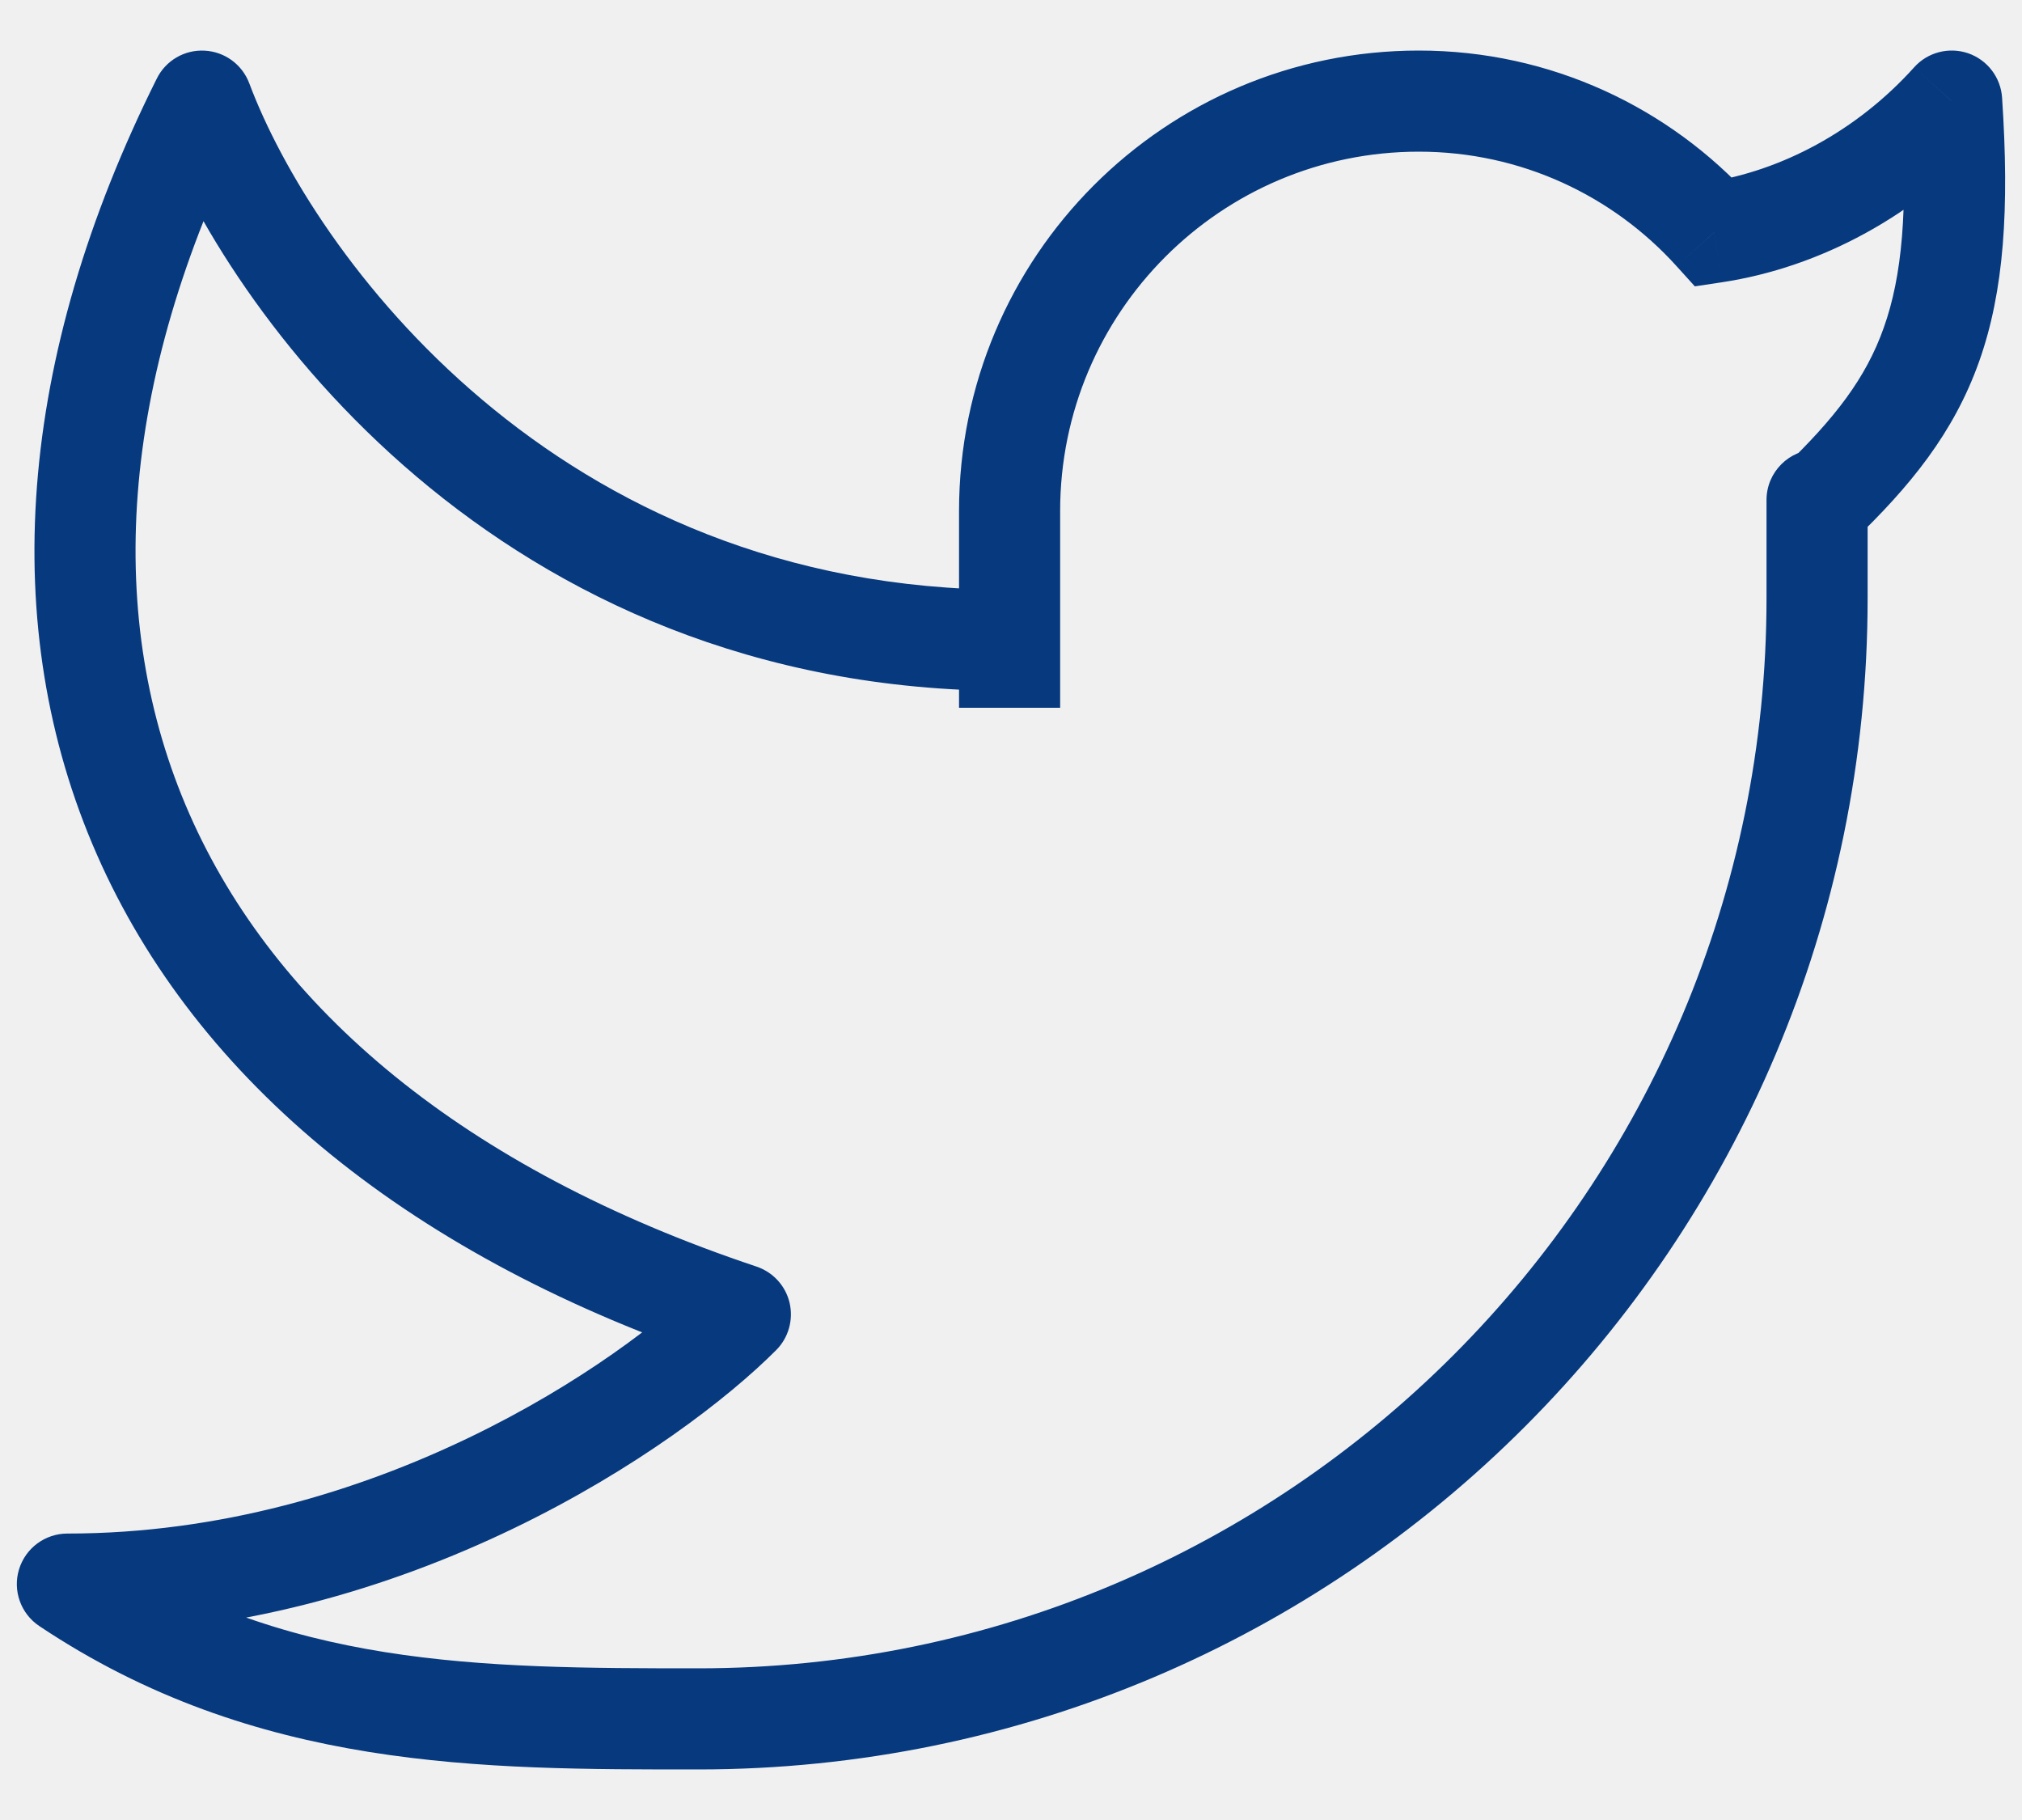
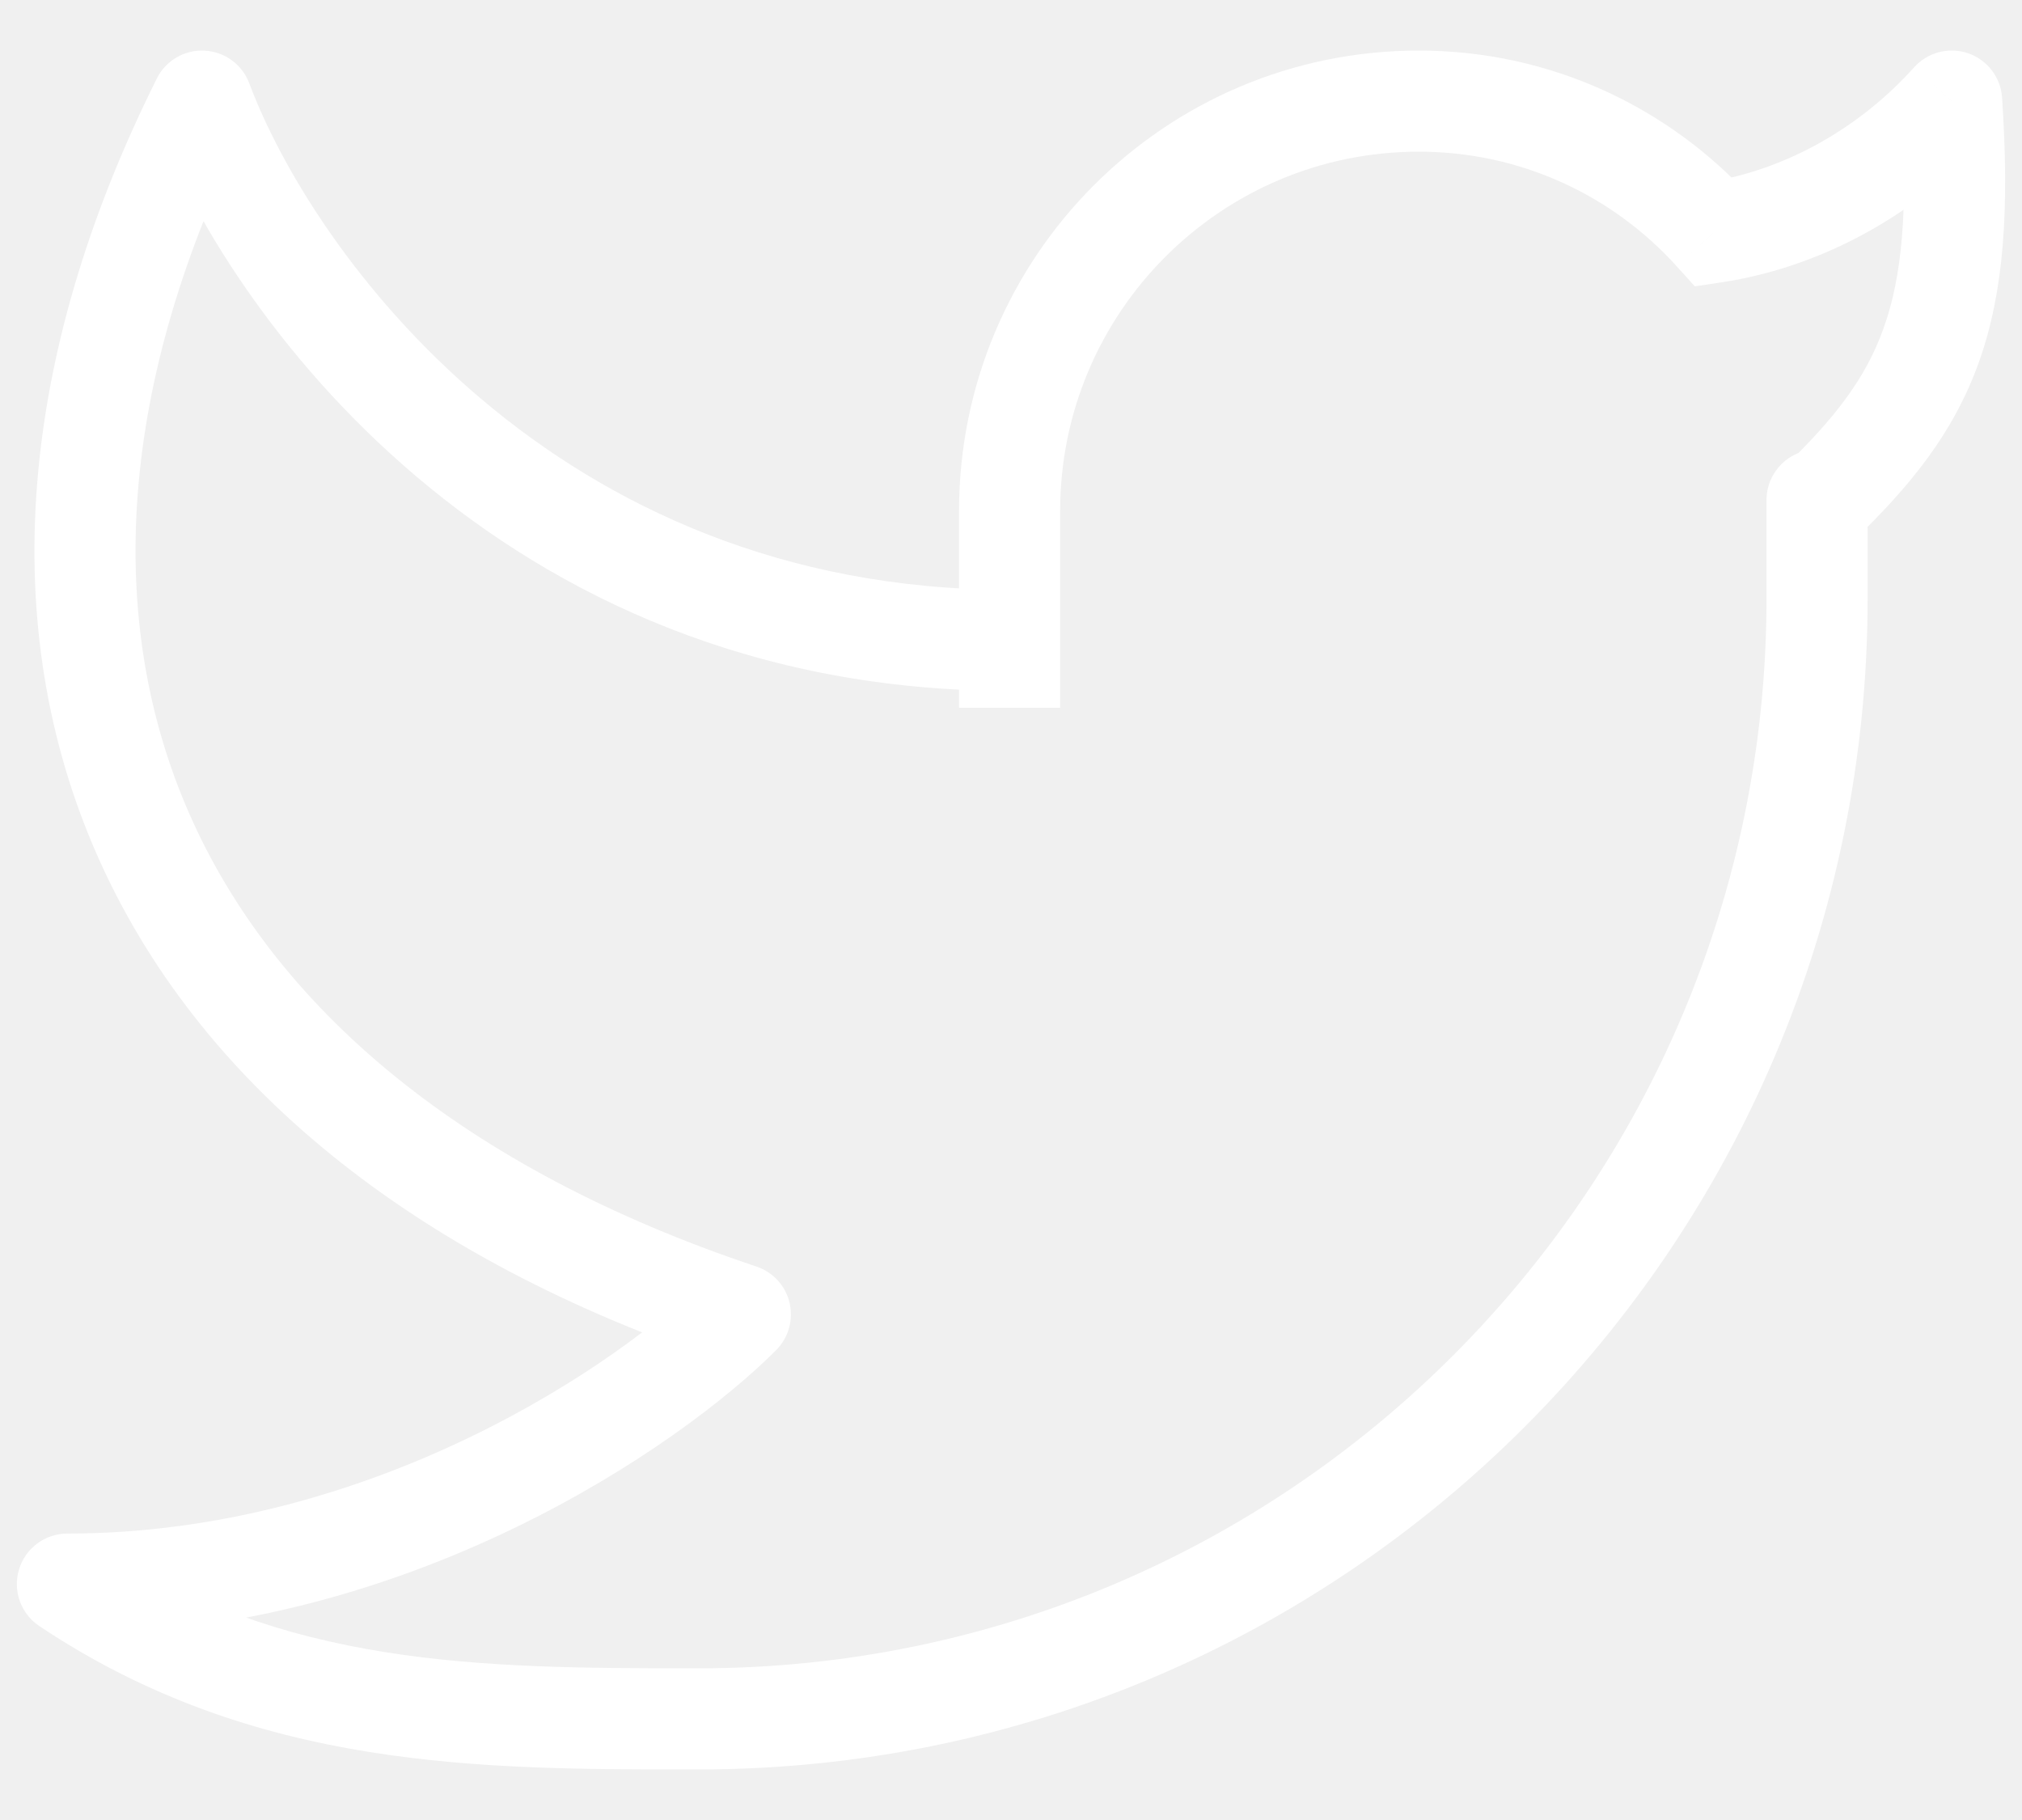
<svg xmlns="http://www.w3.org/2000/svg" width="20" height="18" viewBox="0 0 20 18" fill="none">
-   <path d="M19.305 1L19.803 0.967C19.79 0.766 19.658 0.593 19.468 0.527C19.278 0.462 19.067 0.516 18.933 0.666L19.305 1ZM18.473 4.945C18.473 4.669 18.249 4.445 17.973 4.445C17.697 4.445 17.473 4.669 17.473 4.945H18.473ZM9.986 5.055H9.486H9.986ZM9.986 6.333L10.486 6.333V6.333L9.986 6.333ZM0.667 15.667V15.167C0.446 15.167 0.252 15.311 0.188 15.522C0.124 15.732 0.206 15.96 0.389 16.082L0.667 15.667ZM1.998 1L2.466 0.825C2.396 0.638 2.223 0.511 2.024 0.501C1.825 0.49 1.639 0.599 1.551 0.777L1.998 1ZM7.323 13L7.677 13.353C7.799 13.231 7.849 13.054 7.81 12.885C7.77 12.716 7.646 12.581 7.481 12.526L7.323 13ZM16.955 2.298L16.584 2.633L16.764 2.832L17.03 2.792L16.955 2.298ZM18.806 1.033C18.875 2.079 18.813 2.735 18.633 3.24C18.458 3.736 18.152 4.136 17.627 4.639L18.319 5.361C18.895 4.81 19.325 4.281 19.576 3.575C19.823 2.879 19.876 2.063 19.803 0.967L18.806 1.033ZM18.473 5.917V4.945H17.473V5.917H18.473ZM9.486 5.055L9.486 6.333L10.486 6.333L10.486 5.055L9.486 5.055ZM9.486 6.333L9.486 7L10.486 7L10.486 6.333L9.486 6.333ZM14.034 0.5C11.521 0.5 9.486 2.54 9.486 5.055H10.486C10.486 3.091 12.075 1.5 14.034 1.5V0.5ZM17.473 5.917C17.473 11.762 12.742 16.5 6.907 16.5V17.5C13.296 17.5 18.473 12.313 18.473 5.917H17.473ZM1.53 1.175C2.239 3.071 4.913 6.833 9.986 6.833V5.833C5.474 5.833 3.088 2.485 2.466 0.825L1.53 1.175ZM1.551 0.777C0.171 3.54 -0.032 6.199 0.958 8.451C1.946 10.7 4.078 12.444 7.165 13.474L7.481 12.526C4.577 11.556 2.716 9.967 1.873 8.049C1.032 6.135 1.162 3.793 2.445 1.223L1.551 0.777ZM6.969 12.647C6.145 13.472 3.692 15.167 0.667 15.167V16.167C4.032 16.167 6.726 14.306 7.677 13.353L6.969 12.647ZM17.326 1.962C16.514 1.065 15.34 0.5 14.034 0.5V1.5C15.045 1.5 15.954 1.936 16.584 2.633L17.326 1.962ZM17.03 2.792C18.004 2.645 18.959 2.132 19.676 1.334L18.933 0.666C18.364 1.298 17.616 1.692 16.88 1.803L17.03 2.792ZM0.389 16.082C2.529 17.511 4.772 17.5 6.907 17.5V16.5C4.739 16.5 2.798 16.489 0.944 15.251L0.389 16.082Z" fill="#06397E" />
+   <path d="M19.305 1L19.803 0.967C19.79 0.766 19.658 0.593 19.468 0.527C19.278 0.462 19.067 0.516 18.933 0.666L19.305 1ZM18.473 4.945C18.473 4.669 18.249 4.445 17.973 4.445C17.697 4.445 17.473 4.669 17.473 4.945H18.473ZM9.986 5.055H9.486H9.986ZM9.986 6.333L10.486 6.333V6.333L9.986 6.333ZM0.667 15.667V15.167C0.446 15.167 0.252 15.311 0.188 15.522C0.124 15.732 0.206 15.96 0.389 16.082L0.667 15.667ZM1.998 1L2.466 0.825C2.396 0.638 2.223 0.511 2.024 0.501C1.825 0.49 1.639 0.599 1.551 0.777L1.998 1ZM7.323 13L7.677 13.353C7.799 13.231 7.849 13.054 7.81 12.885C7.77 12.716 7.646 12.581 7.481 12.526L7.323 13ZM16.955 2.298L16.584 2.633L16.764 2.832L17.03 2.792L16.955 2.298ZM18.806 1.033C18.875 2.079 18.813 2.735 18.633 3.24C18.458 3.736 18.152 4.136 17.627 4.639L18.319 5.361C18.894 4.81 19.325 4.281 19.576 3.575C19.823 2.879 19.876 2.063 19.803 0.967L18.806 1.033ZM18.473 5.917V4.945H17.473V5.917H18.473ZM9.486 5.055L9.486 6.333L10.486 6.333L10.486 5.055L9.486 5.055ZM9.486 6.333L9.486 7L10.486 7L10.486 6.333L9.486 6.333ZM14.034 0.5C11.521 0.5 9.486 2.54 9.486 5.055H10.486C10.486 3.091 12.075 1.5 14.034 1.5V0.5ZM17.473 5.917C17.473 11.762 12.742 16.5 6.907 16.5V17.5C13.296 17.5 18.473 12.313 18.473 5.917H17.473ZM1.53 1.175C2.239 3.071 4.912 6.833 9.986 6.833V5.833C5.473 5.833 3.088 2.485 2.466 0.825L1.53 1.175ZM1.551 0.777C0.171 3.54 -0.032 6.199 0.958 8.451C1.946 10.7 4.078 12.444 7.165 13.474L7.481 12.526C4.577 11.556 2.716 9.967 1.873 8.049C1.032 6.135 1.162 3.793 2.445 1.223L1.551 0.777ZM6.969 12.647C6.145 13.472 3.691 15.167 0.667 15.167V16.167C4.032 16.167 6.726 14.306 7.677 13.353L6.969 12.647ZM17.326 1.962C16.514 1.065 15.34 0.5 14.034 0.5V1.5C15.045 1.5 15.954 1.936 16.584 2.633L17.326 1.962ZM17.03 2.792C18.004 2.645 18.959 2.132 19.676 1.334L18.933 0.666C18.364 1.298 17.616 1.692 16.88 1.803L17.03 2.792ZM0.389 16.082C2.529 17.511 4.772 17.5 6.907 17.5V16.5C4.739 16.5 2.798 16.489 0.944 15.251L0.389 16.082Z" fill="white" />
</svg>
